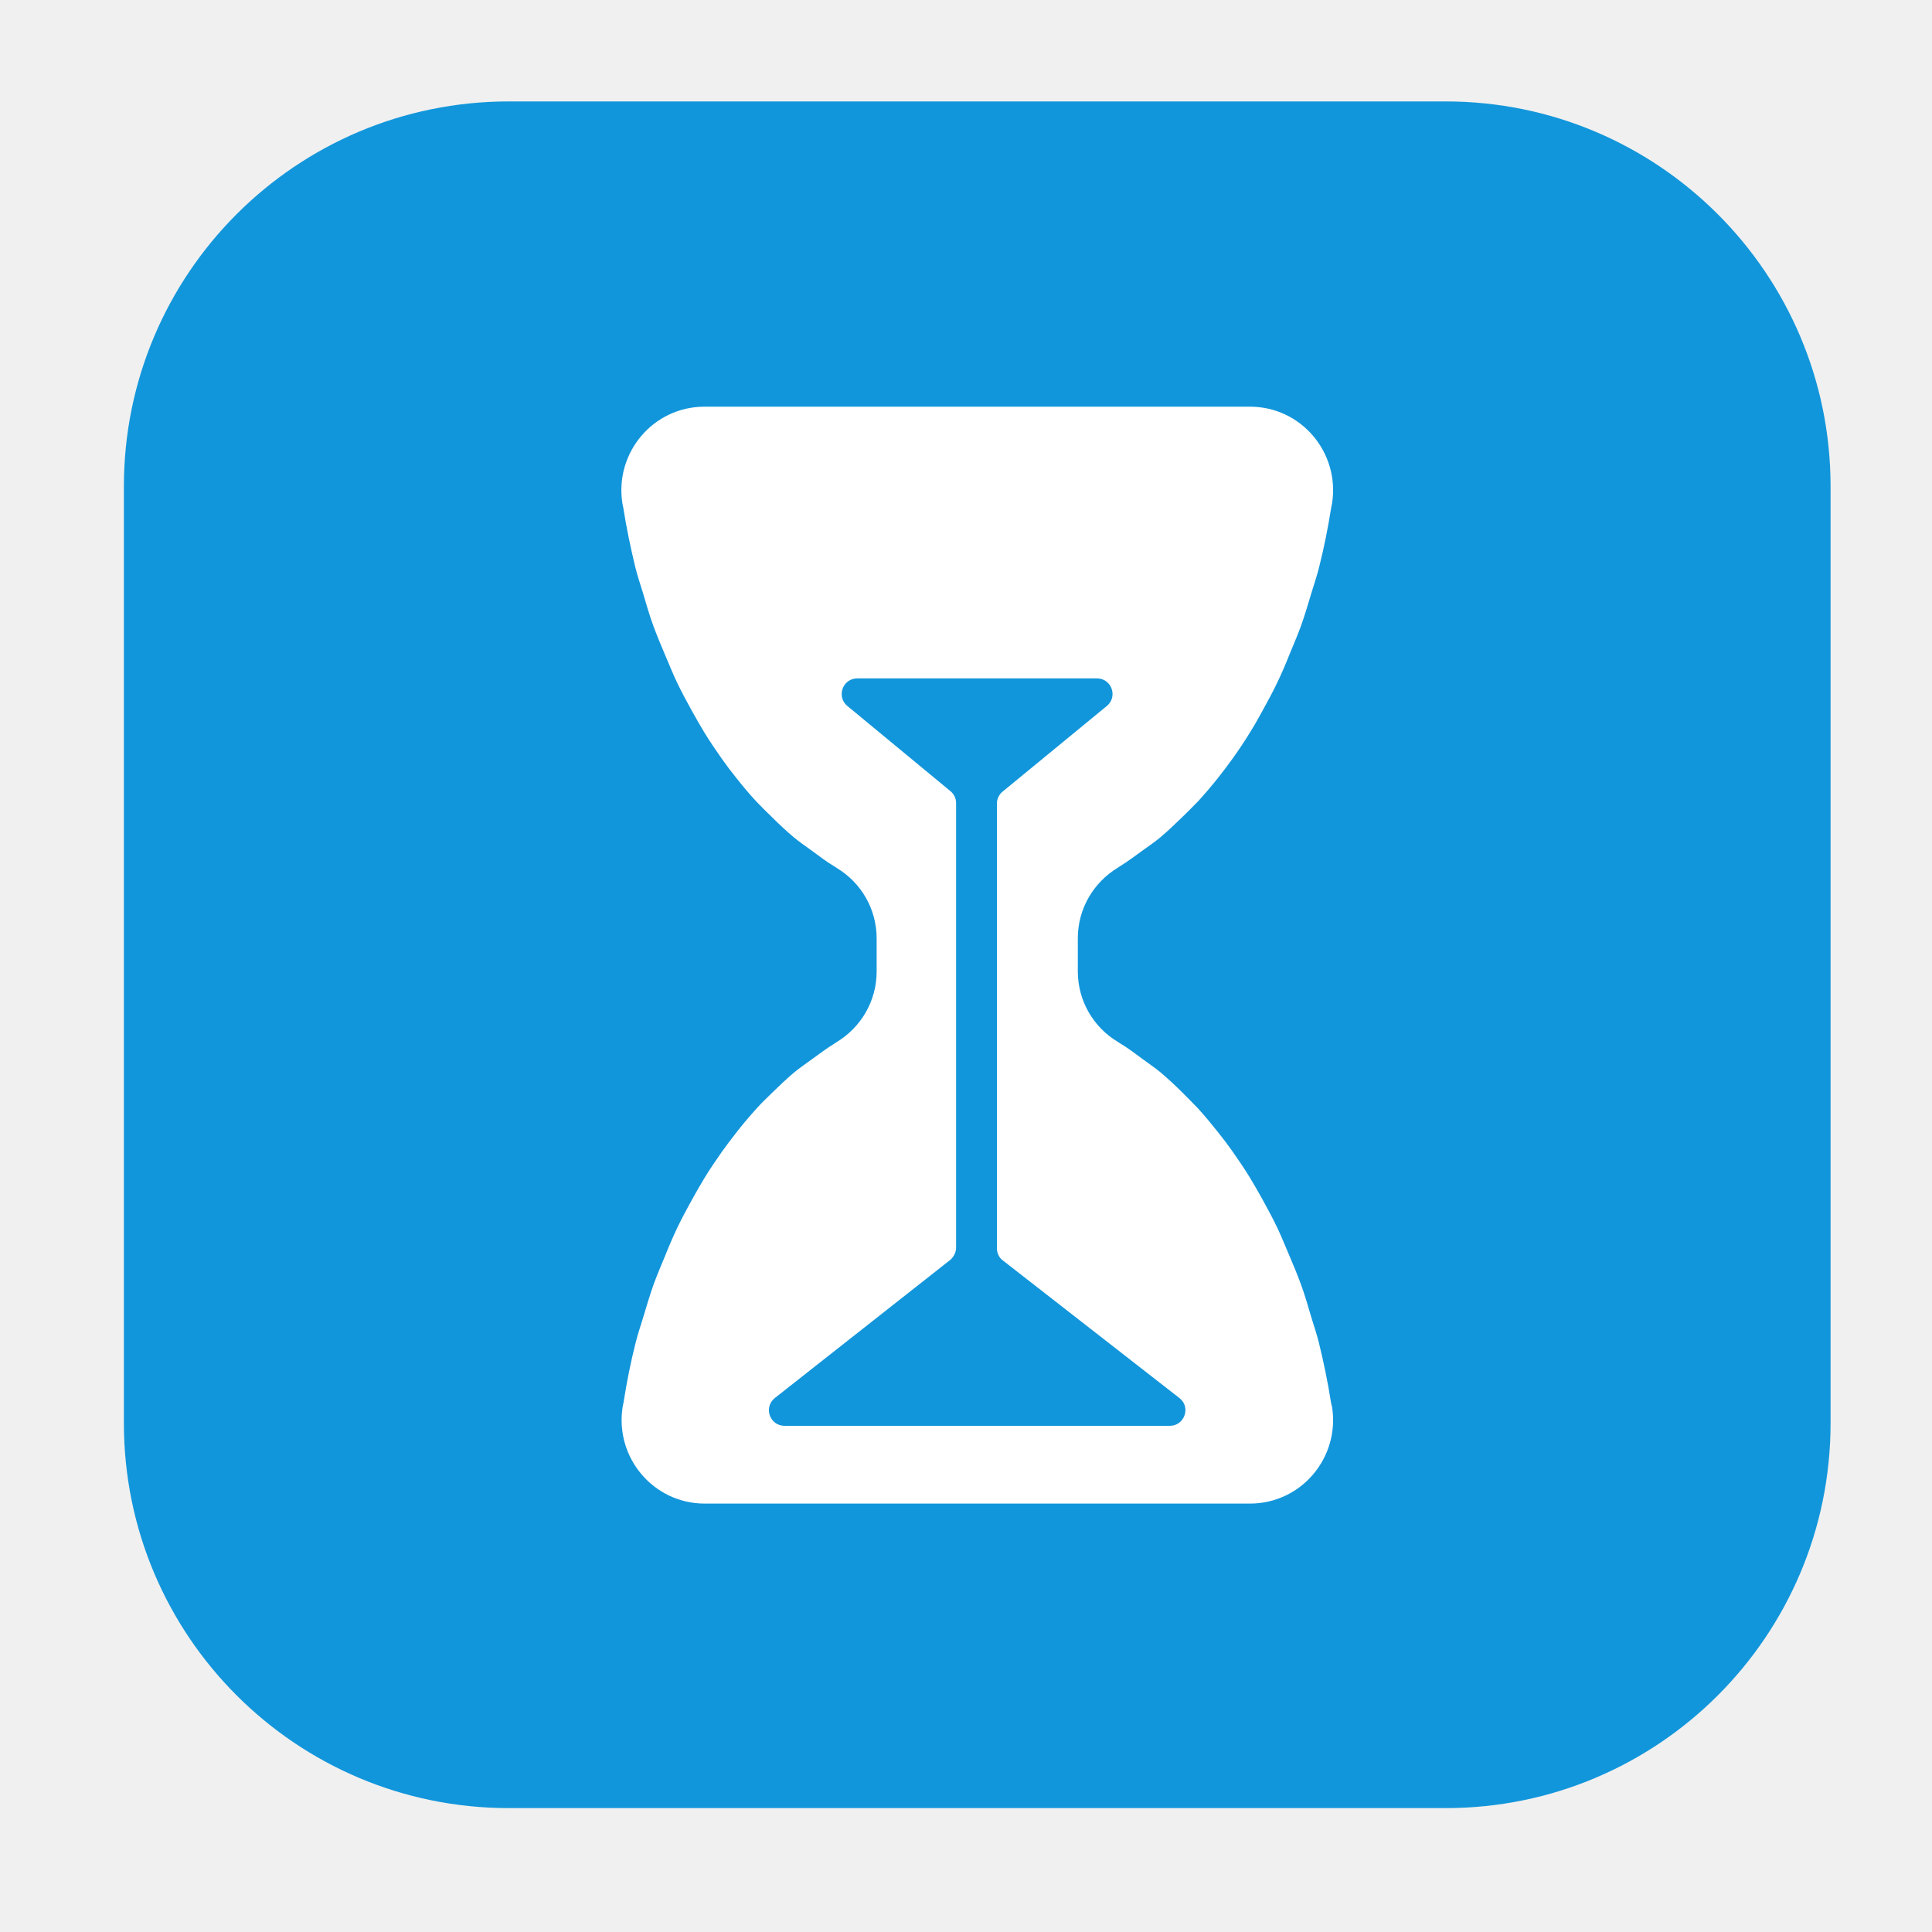
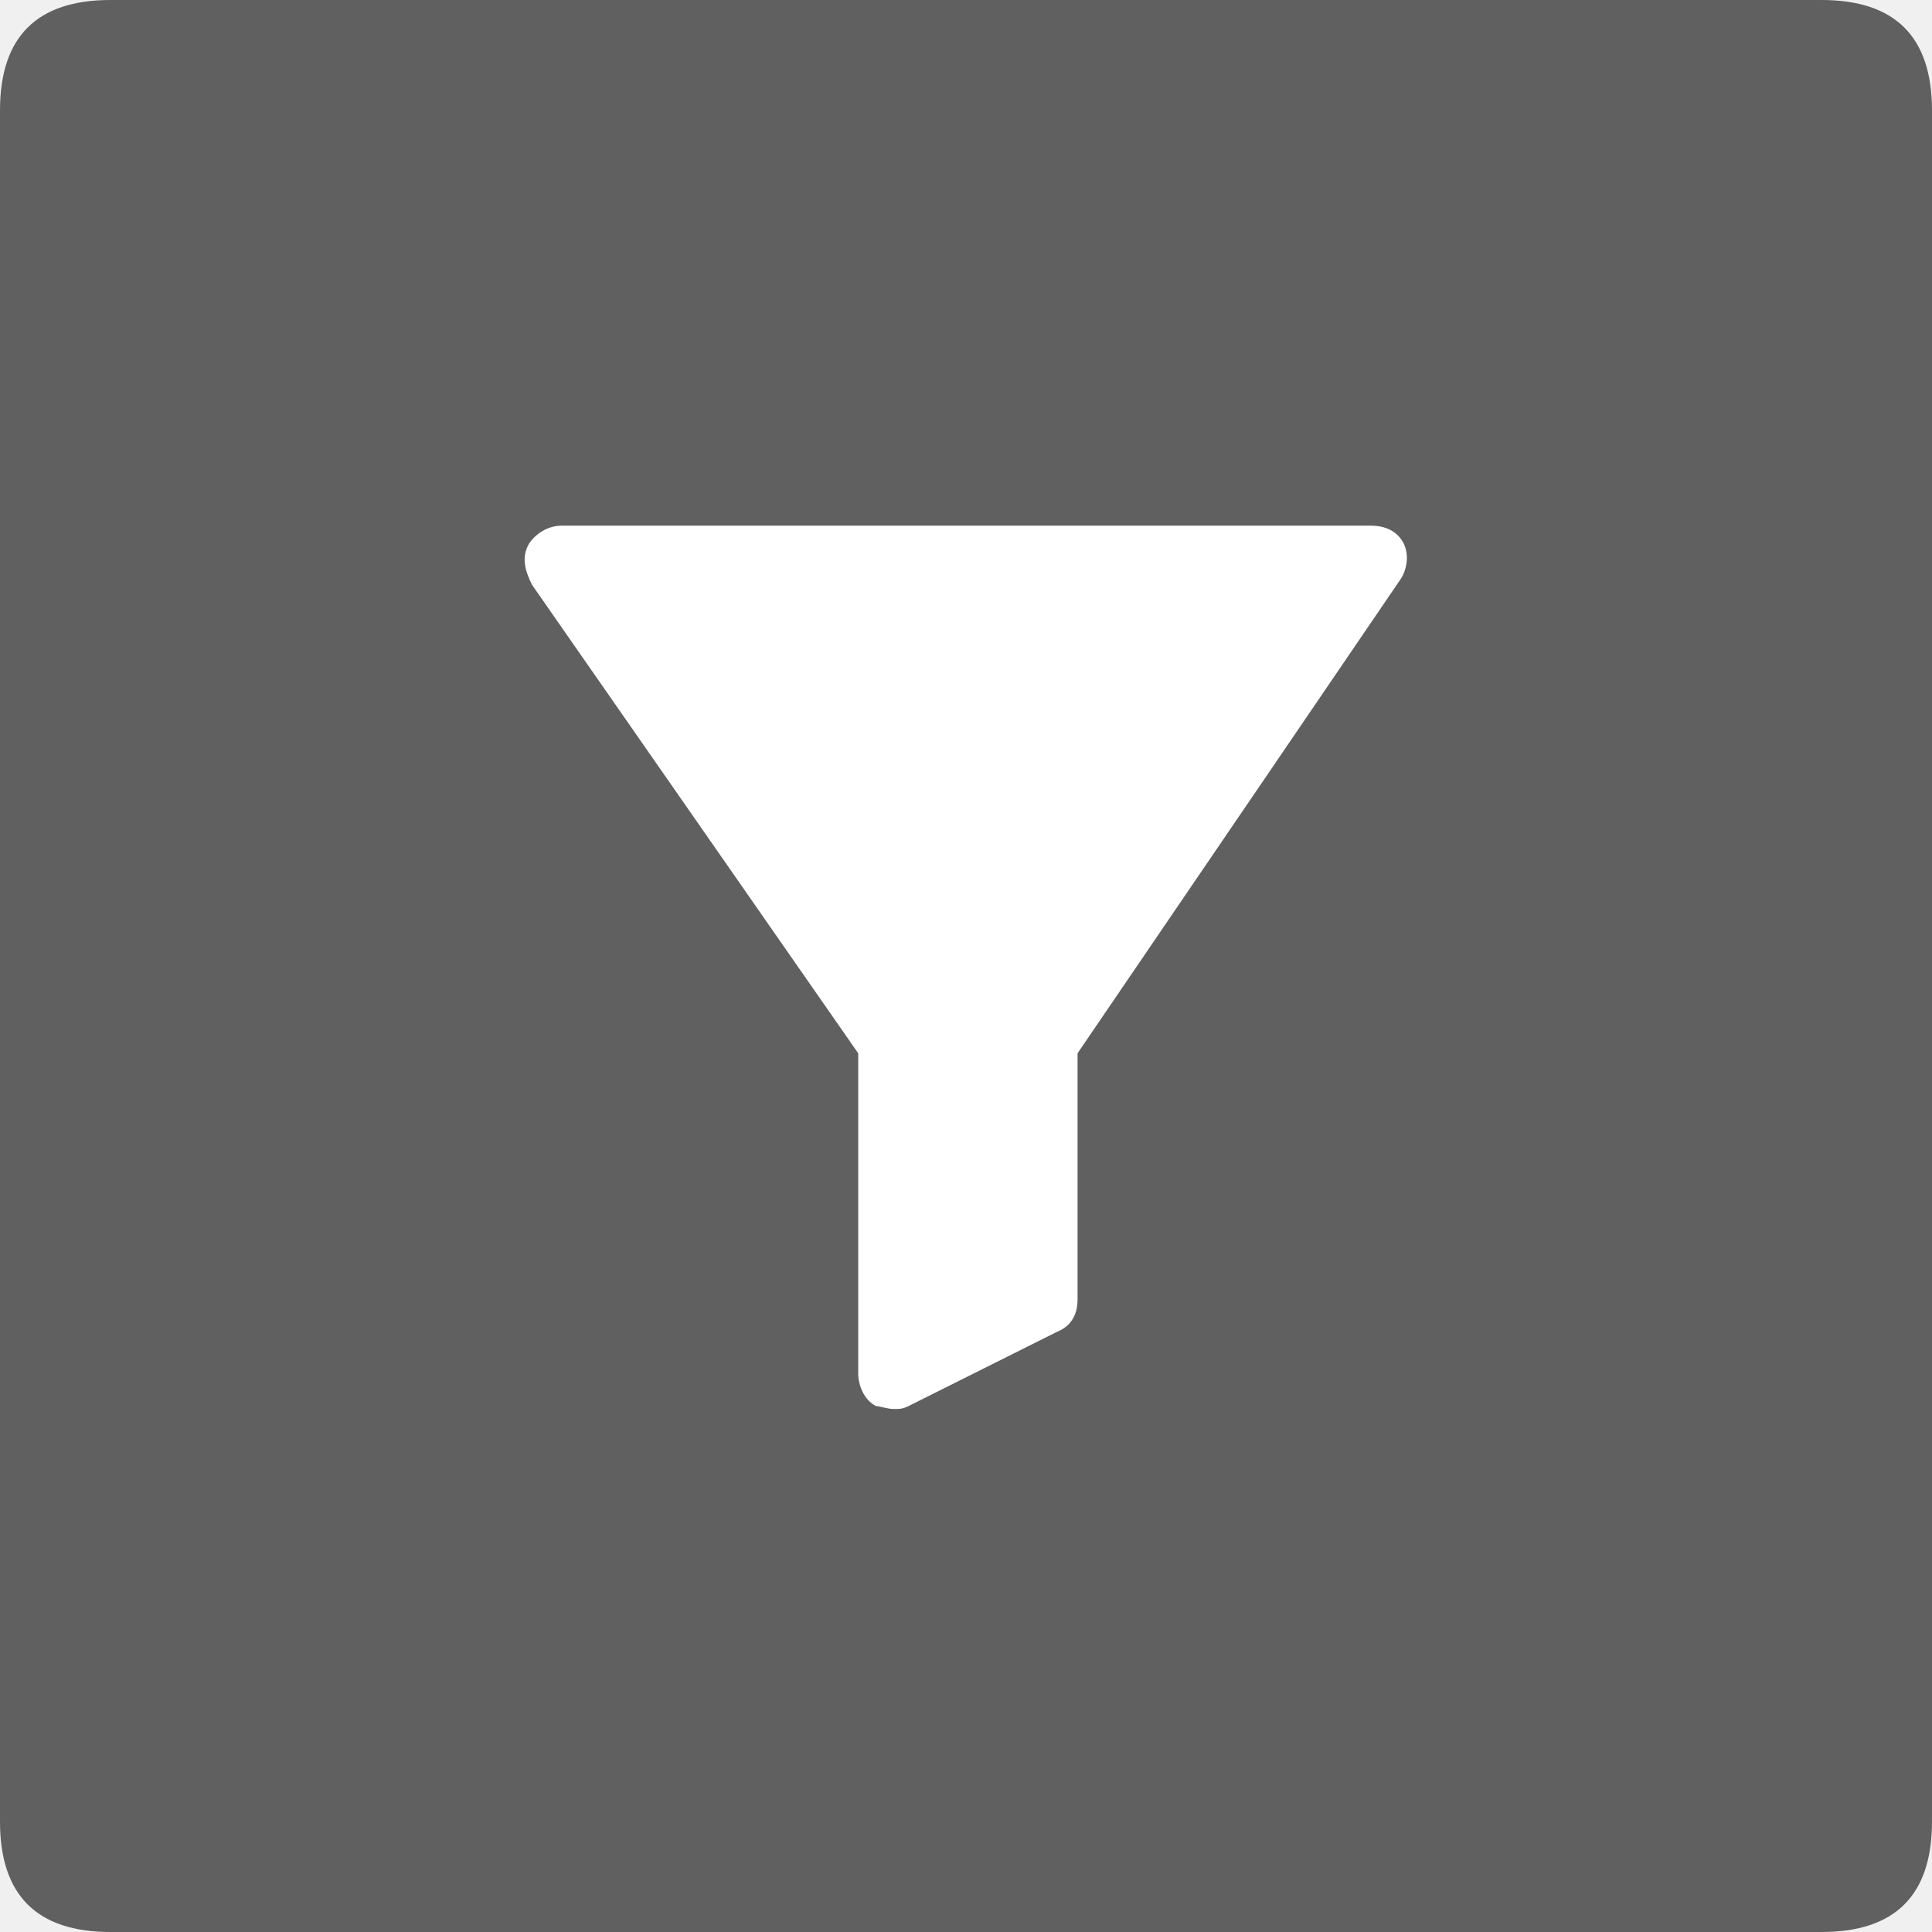
- <svg xmlns="http://www.w3.org/2000/svg" t="1595602754525" class="icon" viewBox="0 0 1024 1024" version="1.1" p-id="33802" width="200" height="200">
+ <svg xmlns="http://www.w3.org/2000/svg" t="1596032859034" class="icon" viewBox="0 0 1024 1024" version="1.1" p-id="10140" width="200" height="200">
  <defs>
    <style type="text/css" />
  </defs>
-   <path d="M766.208 958.336H269.696c-112.768 0-204.032-91.392-204.032-204.032V257.792c0-112.64 91.264-204.032 204.032-204.032h496.512c112.64 0 204.032 91.392 204.032 204.032v496.512c0 112.768-91.392 204.032-204.032 204.032z" fill="#1296db" p-id="33803" />
-   <path d="M705.408 743.04c-1.664-10.624-3.84-20.992-6.272-30.976-1.152-4.736-2.688-9.216-4.096-13.824-1.792-6.016-3.456-12.032-5.632-17.792-1.92-5.248-3.968-10.112-6.144-15.232-2.048-4.736-3.968-9.6-6.144-14.208-2.432-5.12-5.12-10.112-7.808-14.976-2.176-3.968-4.48-7.936-6.784-11.776-2.944-4.864-6.144-9.472-9.344-14.08-2.432-3.456-4.864-6.656-7.424-9.856-3.456-4.352-7.04-8.704-10.752-12.8-2.688-2.816-5.376-5.504-8.064-8.192-3.84-3.84-7.808-7.552-11.904-11.008-2.944-2.432-6.016-4.48-8.96-6.656-4.224-3.072-8.32-6.272-12.672-8.832-0.256-0.128-0.512-0.384-0.768-0.512-13.312-7.936-21.376-22.016-21.376-37.504v-17.536c0-15.488 8.192-29.568 21.376-37.504 0.256-0.128 0.512-0.384 0.768-0.512 4.352-2.688 8.448-5.76 12.672-8.832 3.072-2.176 6.016-4.224 8.96-6.656 4.096-3.456 7.936-7.168 11.904-11.008 2.688-2.688 5.504-5.376 8.192-8.192 3.712-4.096 7.296-8.32 10.752-12.672 2.56-3.2 4.992-6.528 7.424-9.856 3.2-4.48 6.4-9.216 9.344-14.08 2.432-3.84 4.608-7.808 6.784-11.776 2.688-4.864 5.376-9.856 7.808-14.976 2.176-4.608 4.224-9.344 6.144-14.208 2.048-4.992 4.224-9.984 6.144-15.232 2.048-5.76 3.84-11.776 5.632-17.792 1.408-4.608 2.944-9.088 4.096-13.824 2.56-10.112 4.608-20.48 6.272-30.976 0.128-0.896 0.384-1.664 0.512-2.56 4.096-26.752-16.384-51.072-43.52-51.072H373.376c-27.136 0-47.616 24.32-43.52 51.072 0.128 0.896 0.384 1.664 0.512 2.56 1.664 10.624 3.84 20.992 6.272 31.104 1.152 4.736 2.688 9.216 4.096 13.824 1.792 6.016 3.456 12.032 5.632 17.792 1.92 5.248 3.968 10.112 6.144 15.232 2.048 4.736 3.968 9.6 6.144 14.208 2.432 5.12 5.12 10.112 7.808 14.976 2.176 3.968 4.48 7.936 6.784 11.776 2.944 4.864 6.144 9.472 9.344 14.08 2.432 3.456 4.864 6.656 7.424 9.856 3.456 4.352 7.04 8.704 10.752 12.672 2.688 2.816 5.376 5.504 8.192 8.192 3.84 3.84 7.808 7.552 11.904 11.008 2.944 2.432 6.016 4.48 8.96 6.656 4.224 3.072 8.32 6.272 12.672 8.832 0.256 0.128 0.512 0.384 0.768 0.512 13.312 7.936 21.376 22.016 21.376 37.504v17.536c0 15.488-8.192 29.568-21.376 37.504-0.256 0.128-0.512 0.384-0.768 0.512-4.352 2.688-8.448 5.76-12.672 8.832-2.944 2.176-6.016 4.224-8.96 6.656-4.096 3.456-7.936 7.168-11.904 11.008-2.688 2.688-5.504 5.248-8.064 8.192-3.712 4.096-7.296 8.32-10.752 12.8-2.56 3.2-4.992 6.528-7.424 9.856-3.2 4.608-6.4 9.216-9.344 14.08-2.304 3.84-4.608 7.808-6.784 11.776-2.688 4.864-5.376 9.856-7.808 14.976-2.176 4.608-4.224 9.344-6.144 14.208-2.048 4.992-4.224 9.984-6.144 15.232-2.048 5.76-3.84 11.776-5.632 17.792-1.408 4.608-2.944 9.088-4.096 13.824-2.56 10.112-4.608 20.48-6.272 31.104-0.128 0.896-0.384 1.664-0.512 2.56-4.096 26.752 16.384 51.072 43.52 51.072h289.024c27.136 0 47.616-24.32 43.52-51.072-0.256-1.024-0.512-1.92-0.64-2.816z" fill="#FFFFFF" p-id="33804" />
-   <path d="M415.872 755.712h204.16c7.68 0 11.264-9.728 5.248-14.592l-93.952-73.216c-1.92-1.536-2.944-3.84-2.944-6.4V425.856c0-2.304 1.024-4.48 2.688-6.016l55.936-45.952c5.504-5.12 1.92-14.336-5.632-14.336H454.4c-7.552 0-11.136 9.216-5.632 14.336l55.296 45.696c1.664 1.536 2.688 3.712 2.688 6.016v235.648c0 2.432-1.152 4.736-2.944 6.4L410.496 741.12c-5.888 4.992-2.432 14.592 5.376 14.592z" fill="#1296db" p-id="33805" />
+   <path d="M0 0m58.514 0l906.971 0q58.514 0 58.514 58.514l0 906.971q0 58.514-58.514 58.514l-906.971 0q-58.514 0-58.514-58.514l0-906.971q0-58.514 58.514-58.514Z" fill="#000000" opacity=".6" p-id="10141" data-spm-anchor-id="a313x.7781069.0.i55" class="selected" />
+   <path d="M263.314 263.314h497.371v497.371H263.314z" fill="#D8D8D8" fill-opacity="0" p-id="10142" />
+   <path d="M473.717 746.803c-3.131 0-7.856-1.565-9.421-1.565-6.29-3.145-9.421-11.001-9.421-17.276v-169.691L282.039 310.038c-3.131-6.29-6.29-14.146-1.565-22.001 3.145-4.71 9.421-9.421 17.276-9.421h428.91c7.87 0 14.16 3.145 17.291 9.421 3.145 6.29 1.58 14.146-1.565 18.871L571.129 558.256v130.414c0 7.856-3.145 14.131-11.001 17.276l-78.555 39.278c-3.131 1.565-4.71 1.565-7.856 1.565" fill="#FFFFFF" p-id="10143" />
</svg>
